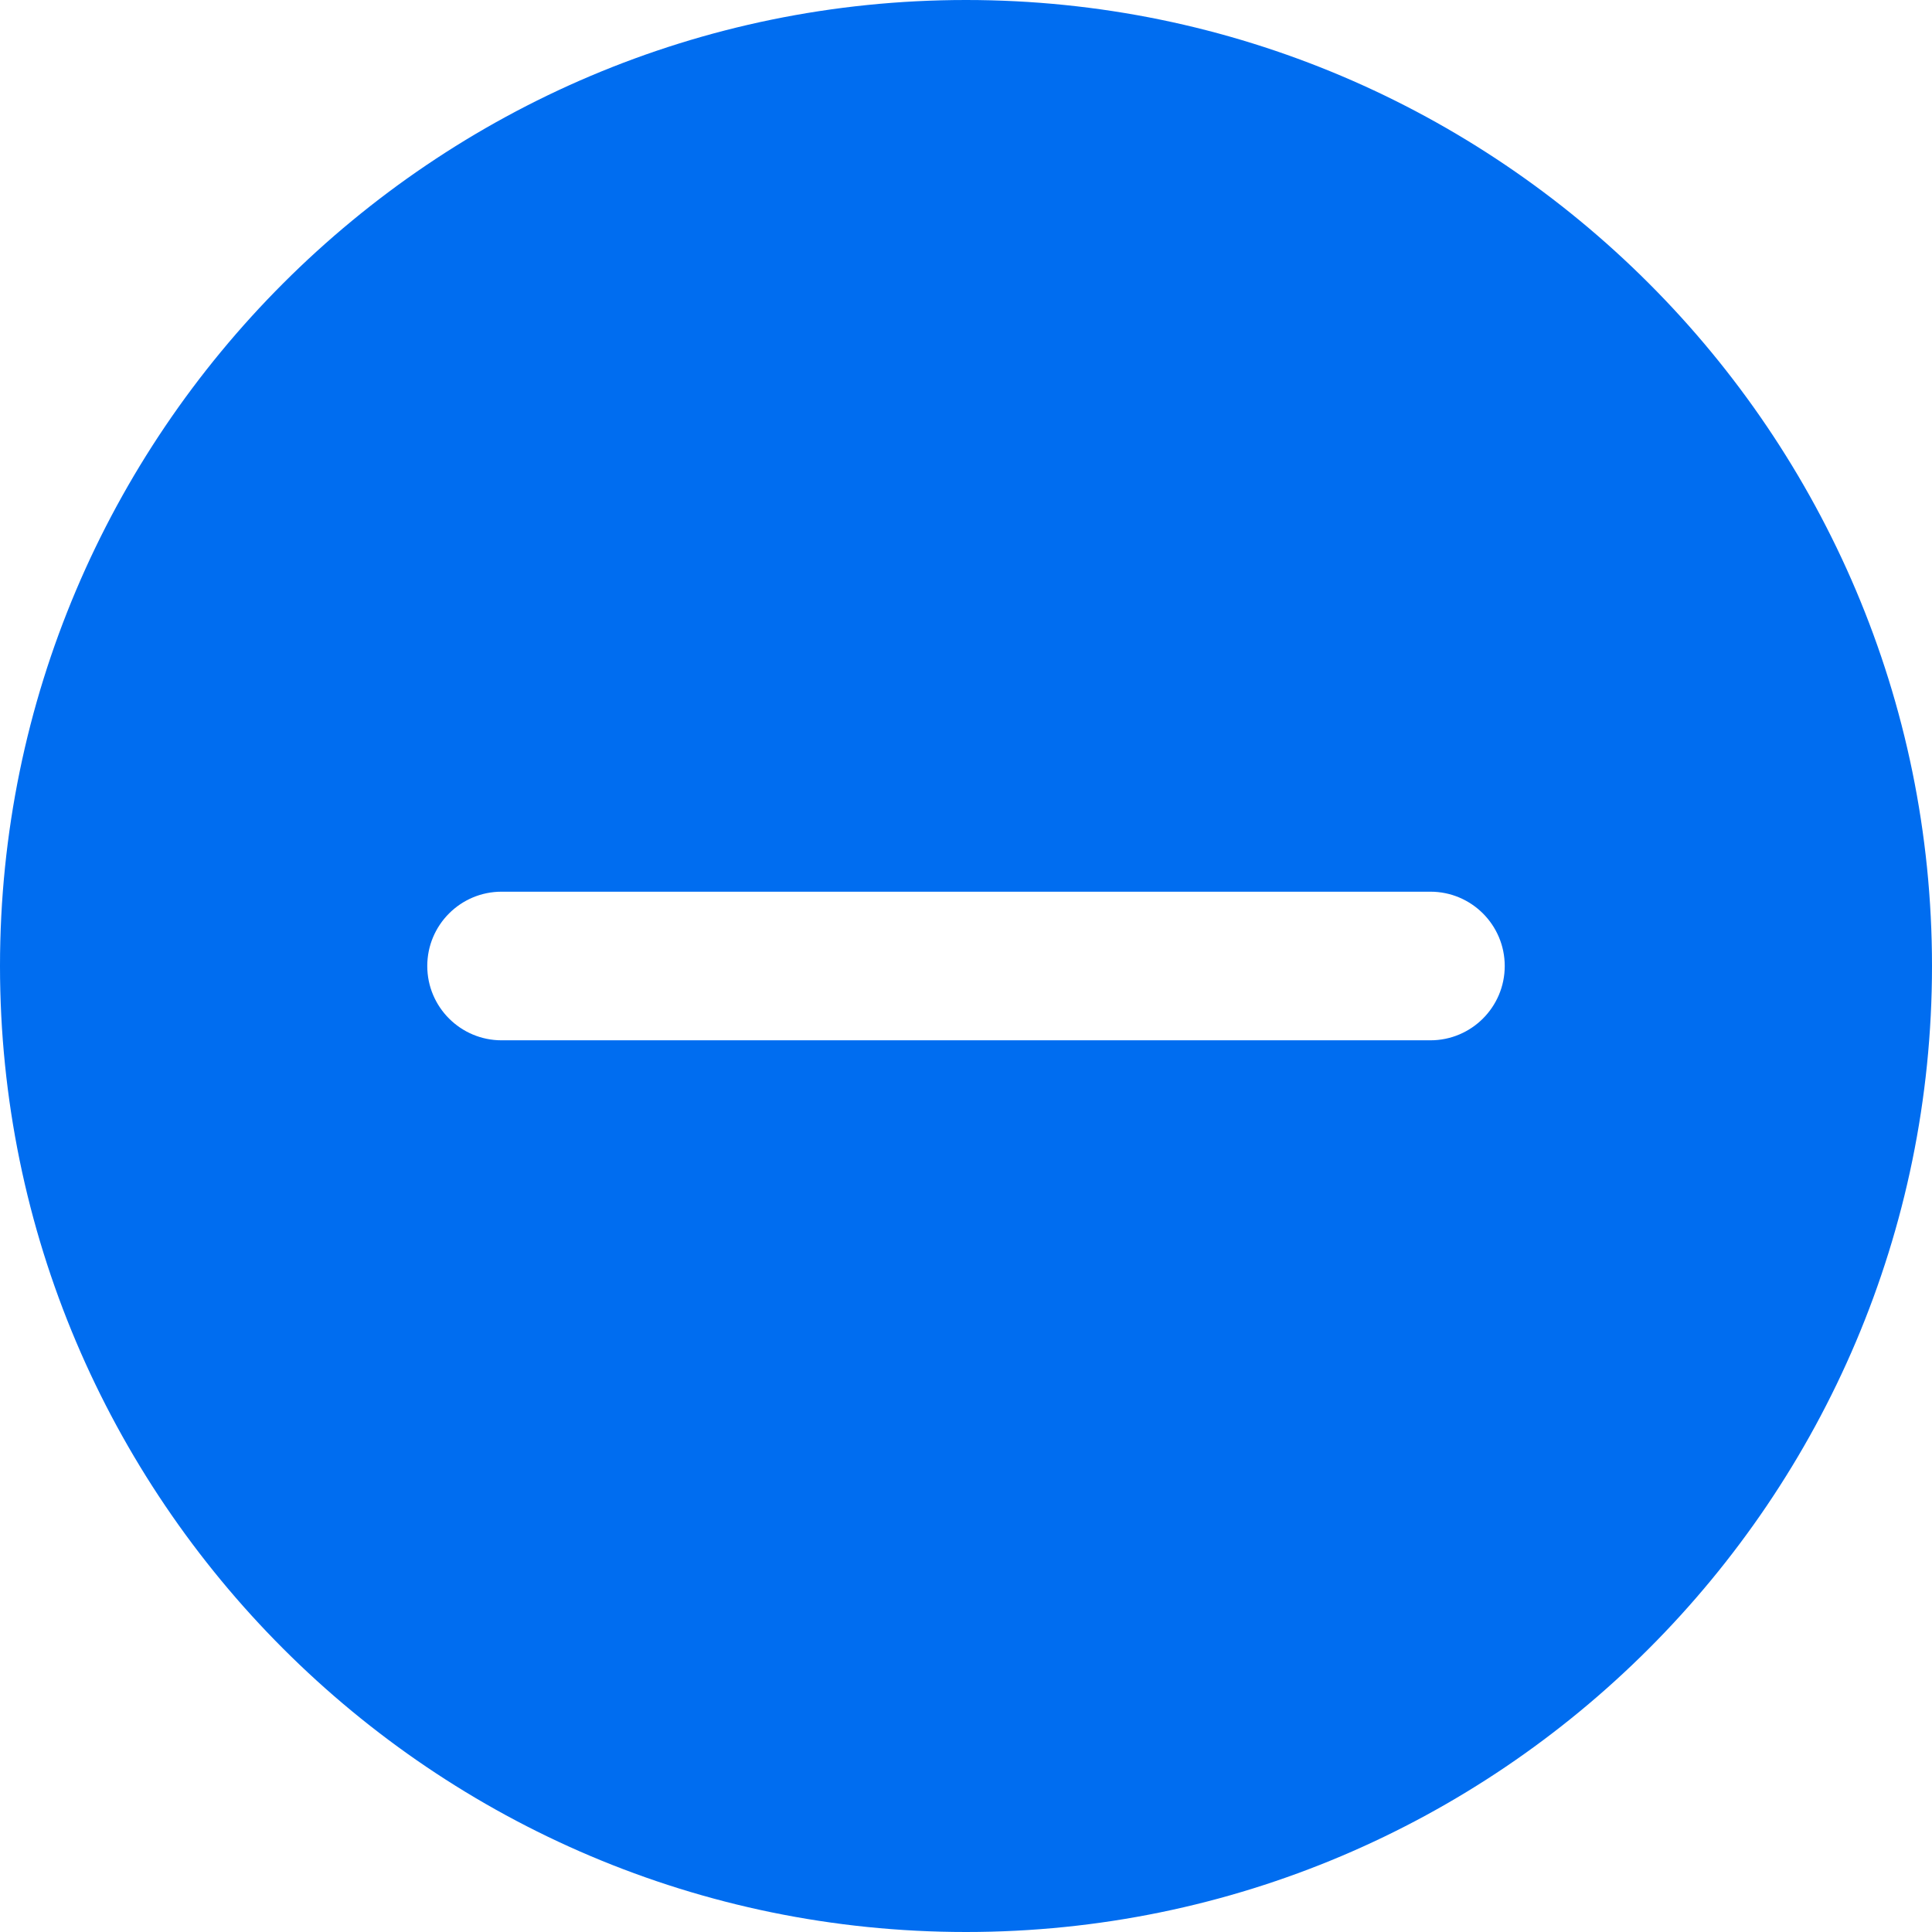
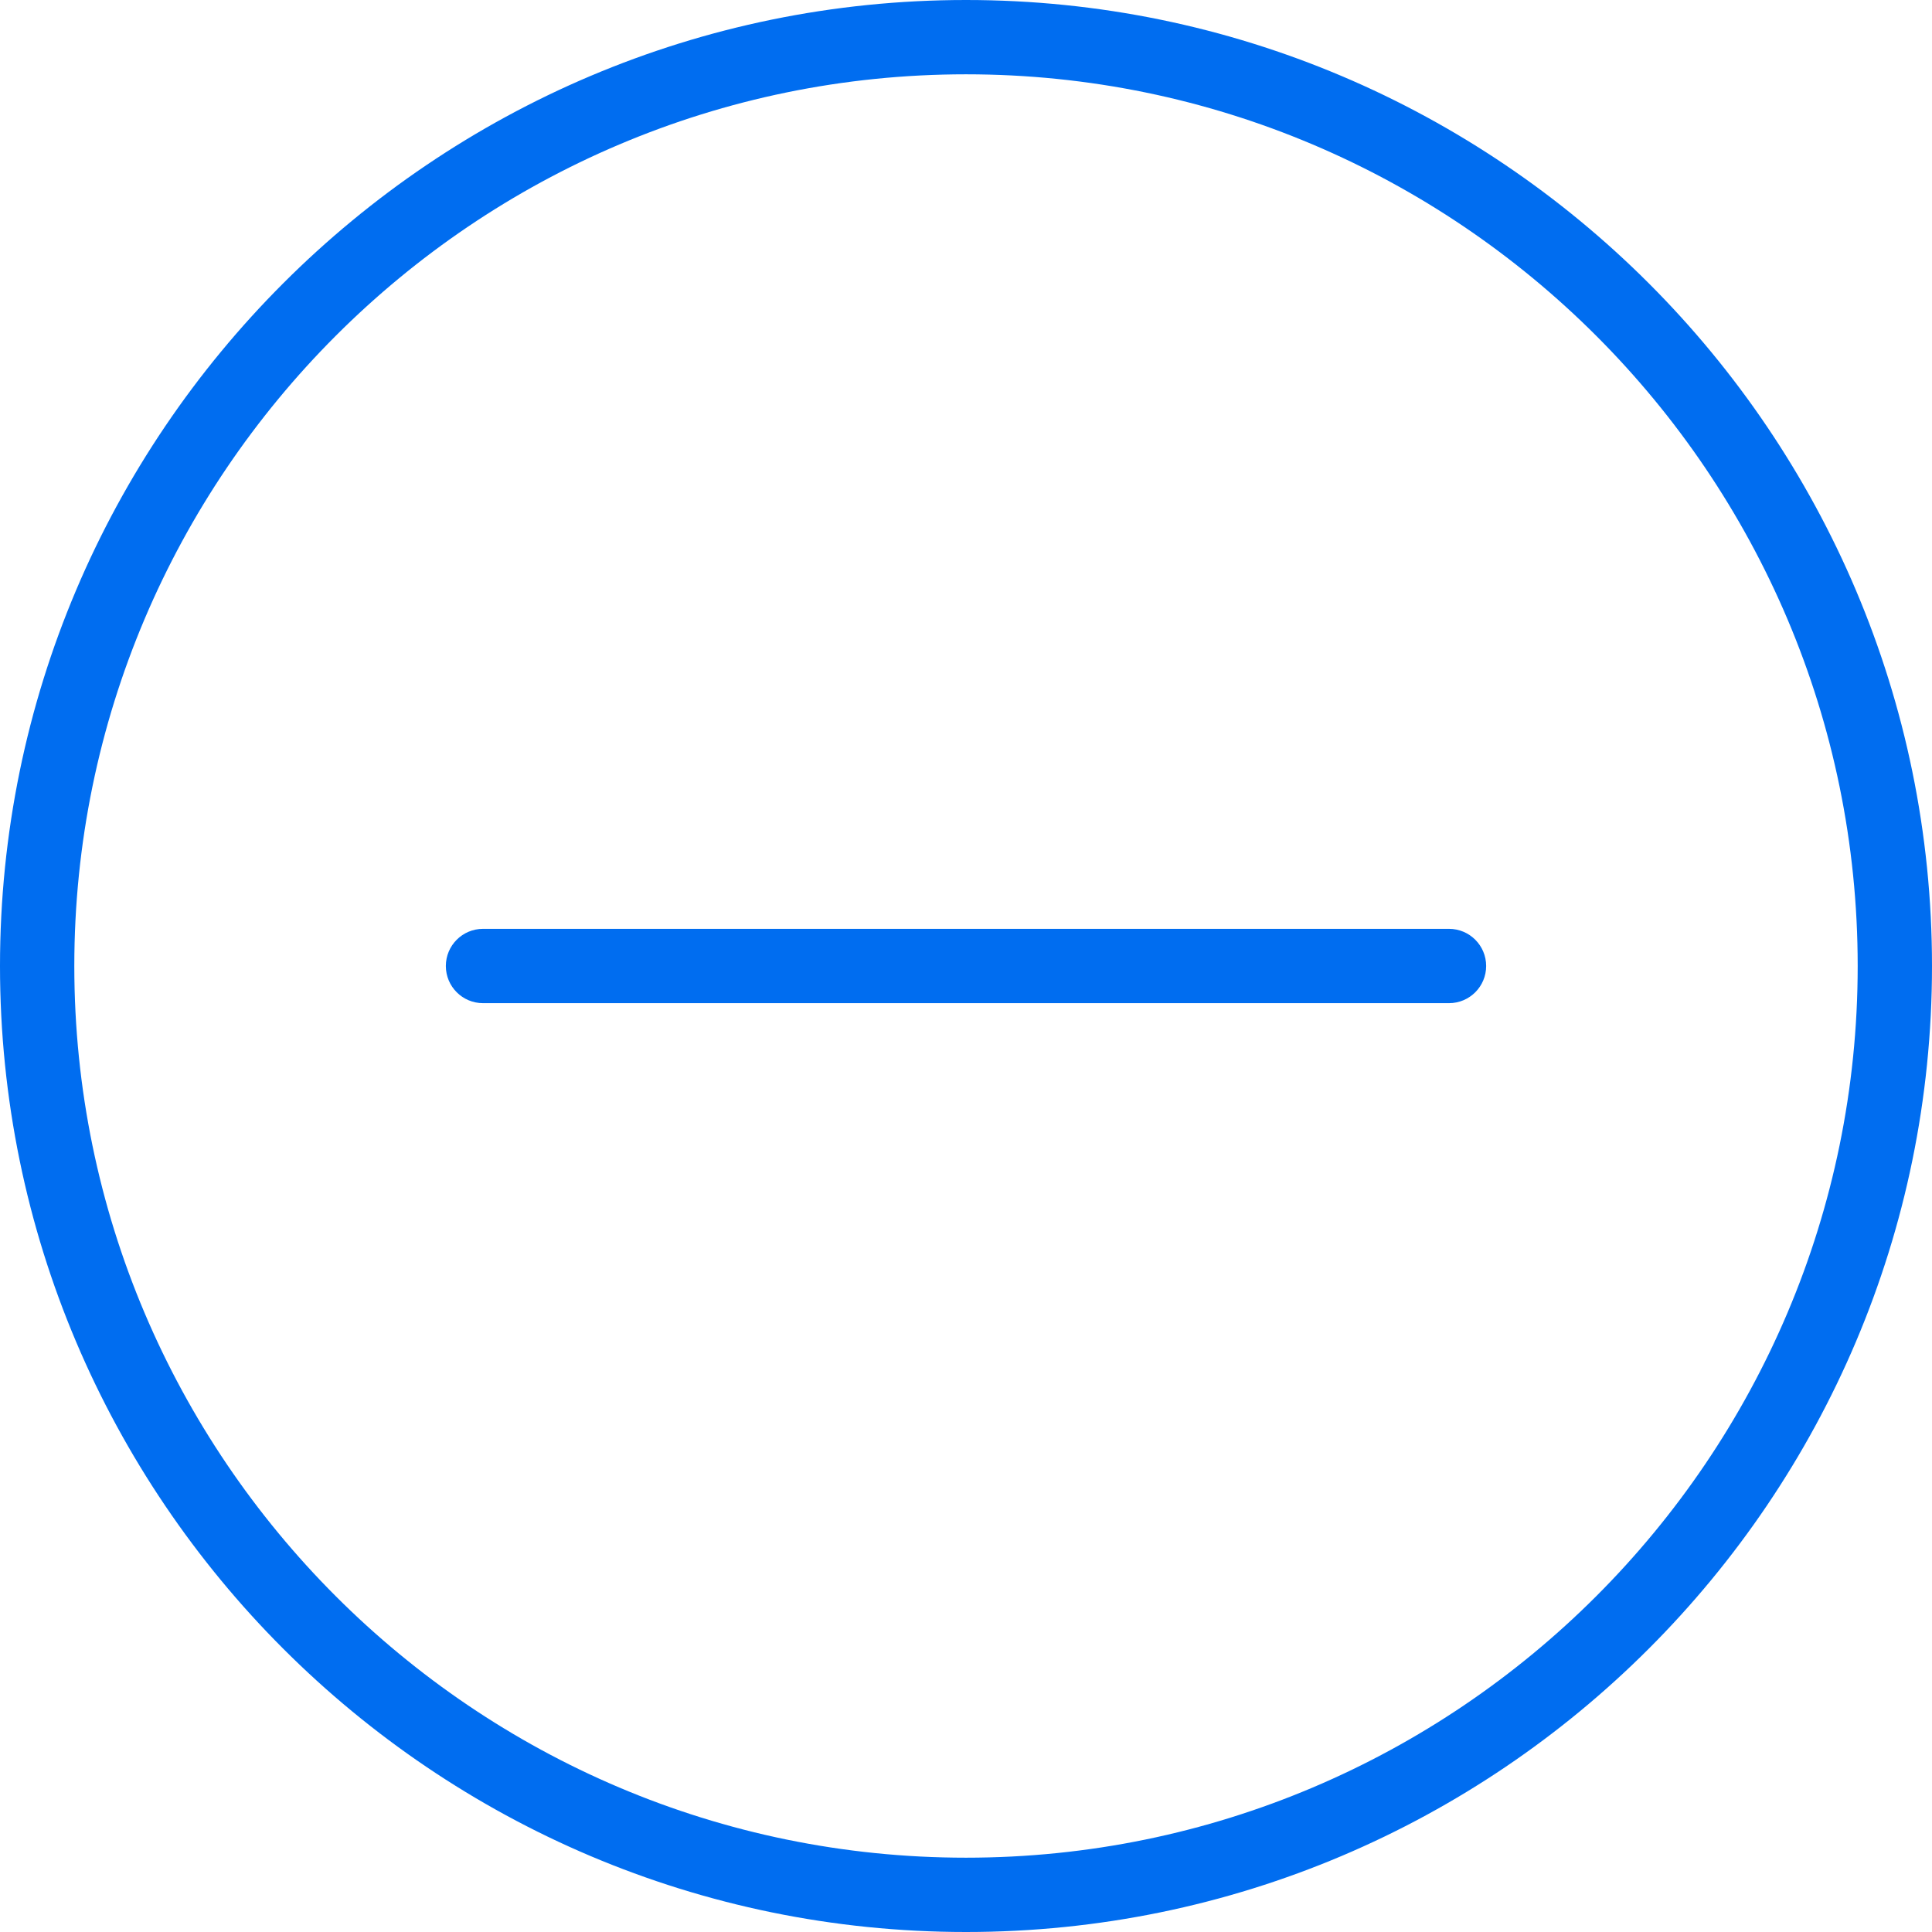
<svg xmlns="http://www.w3.org/2000/svg" version="1.1" id="Capa_1" x="0px" y="0px" viewBox="0 0 52 52" style="enable-background:new 0 0 52 52;" xml:space="preserve" width="512px" height="512px">
-   <path d="M26,0C11.664,0,0,11.663,0,26s11.664,26,26,26s26-11.663,26-26S40.336,0,26,0z M38.5,28h-25c-1.104,0-2-0.896-2-2  s0.896-2,2-2h25c1.104,0,2,0.896,2,2S39.604,28,38.5,28z" fill="#006DF0" />
+   <g>
+     <path d="M26,0C11.664,0,0,11.663,0,26s11.664,26,26,26s26-11.663,26-26S40.336,0,26,0z M26,50C12.767,50,2,39.233,2,26   S12.767,2,26,2s24,10.767,24,24S39.233,50,26,50z" fill="#006DF0" />
+     <path d="M39,25H13c-0.552,0-1,0.447-1,1s0.448,1,1,1h26c0.552,0,1-0.447,1-1S39.552,25,39,25z" fill="#006DF0" />
+   </g>
  <g>
</g>
  <g>
</g>
  <g>
</g>
  <g>
</g>
  <g>
</g>
  <g>
</g>
  <g>
</g>
  <g>
</g>
  <g>
</g>
  <g>
</g>
  <g>
</g>
  <g>
</g>
  <g>
</g>
  <g>
</g>
  <g>
</g>
</svg>
